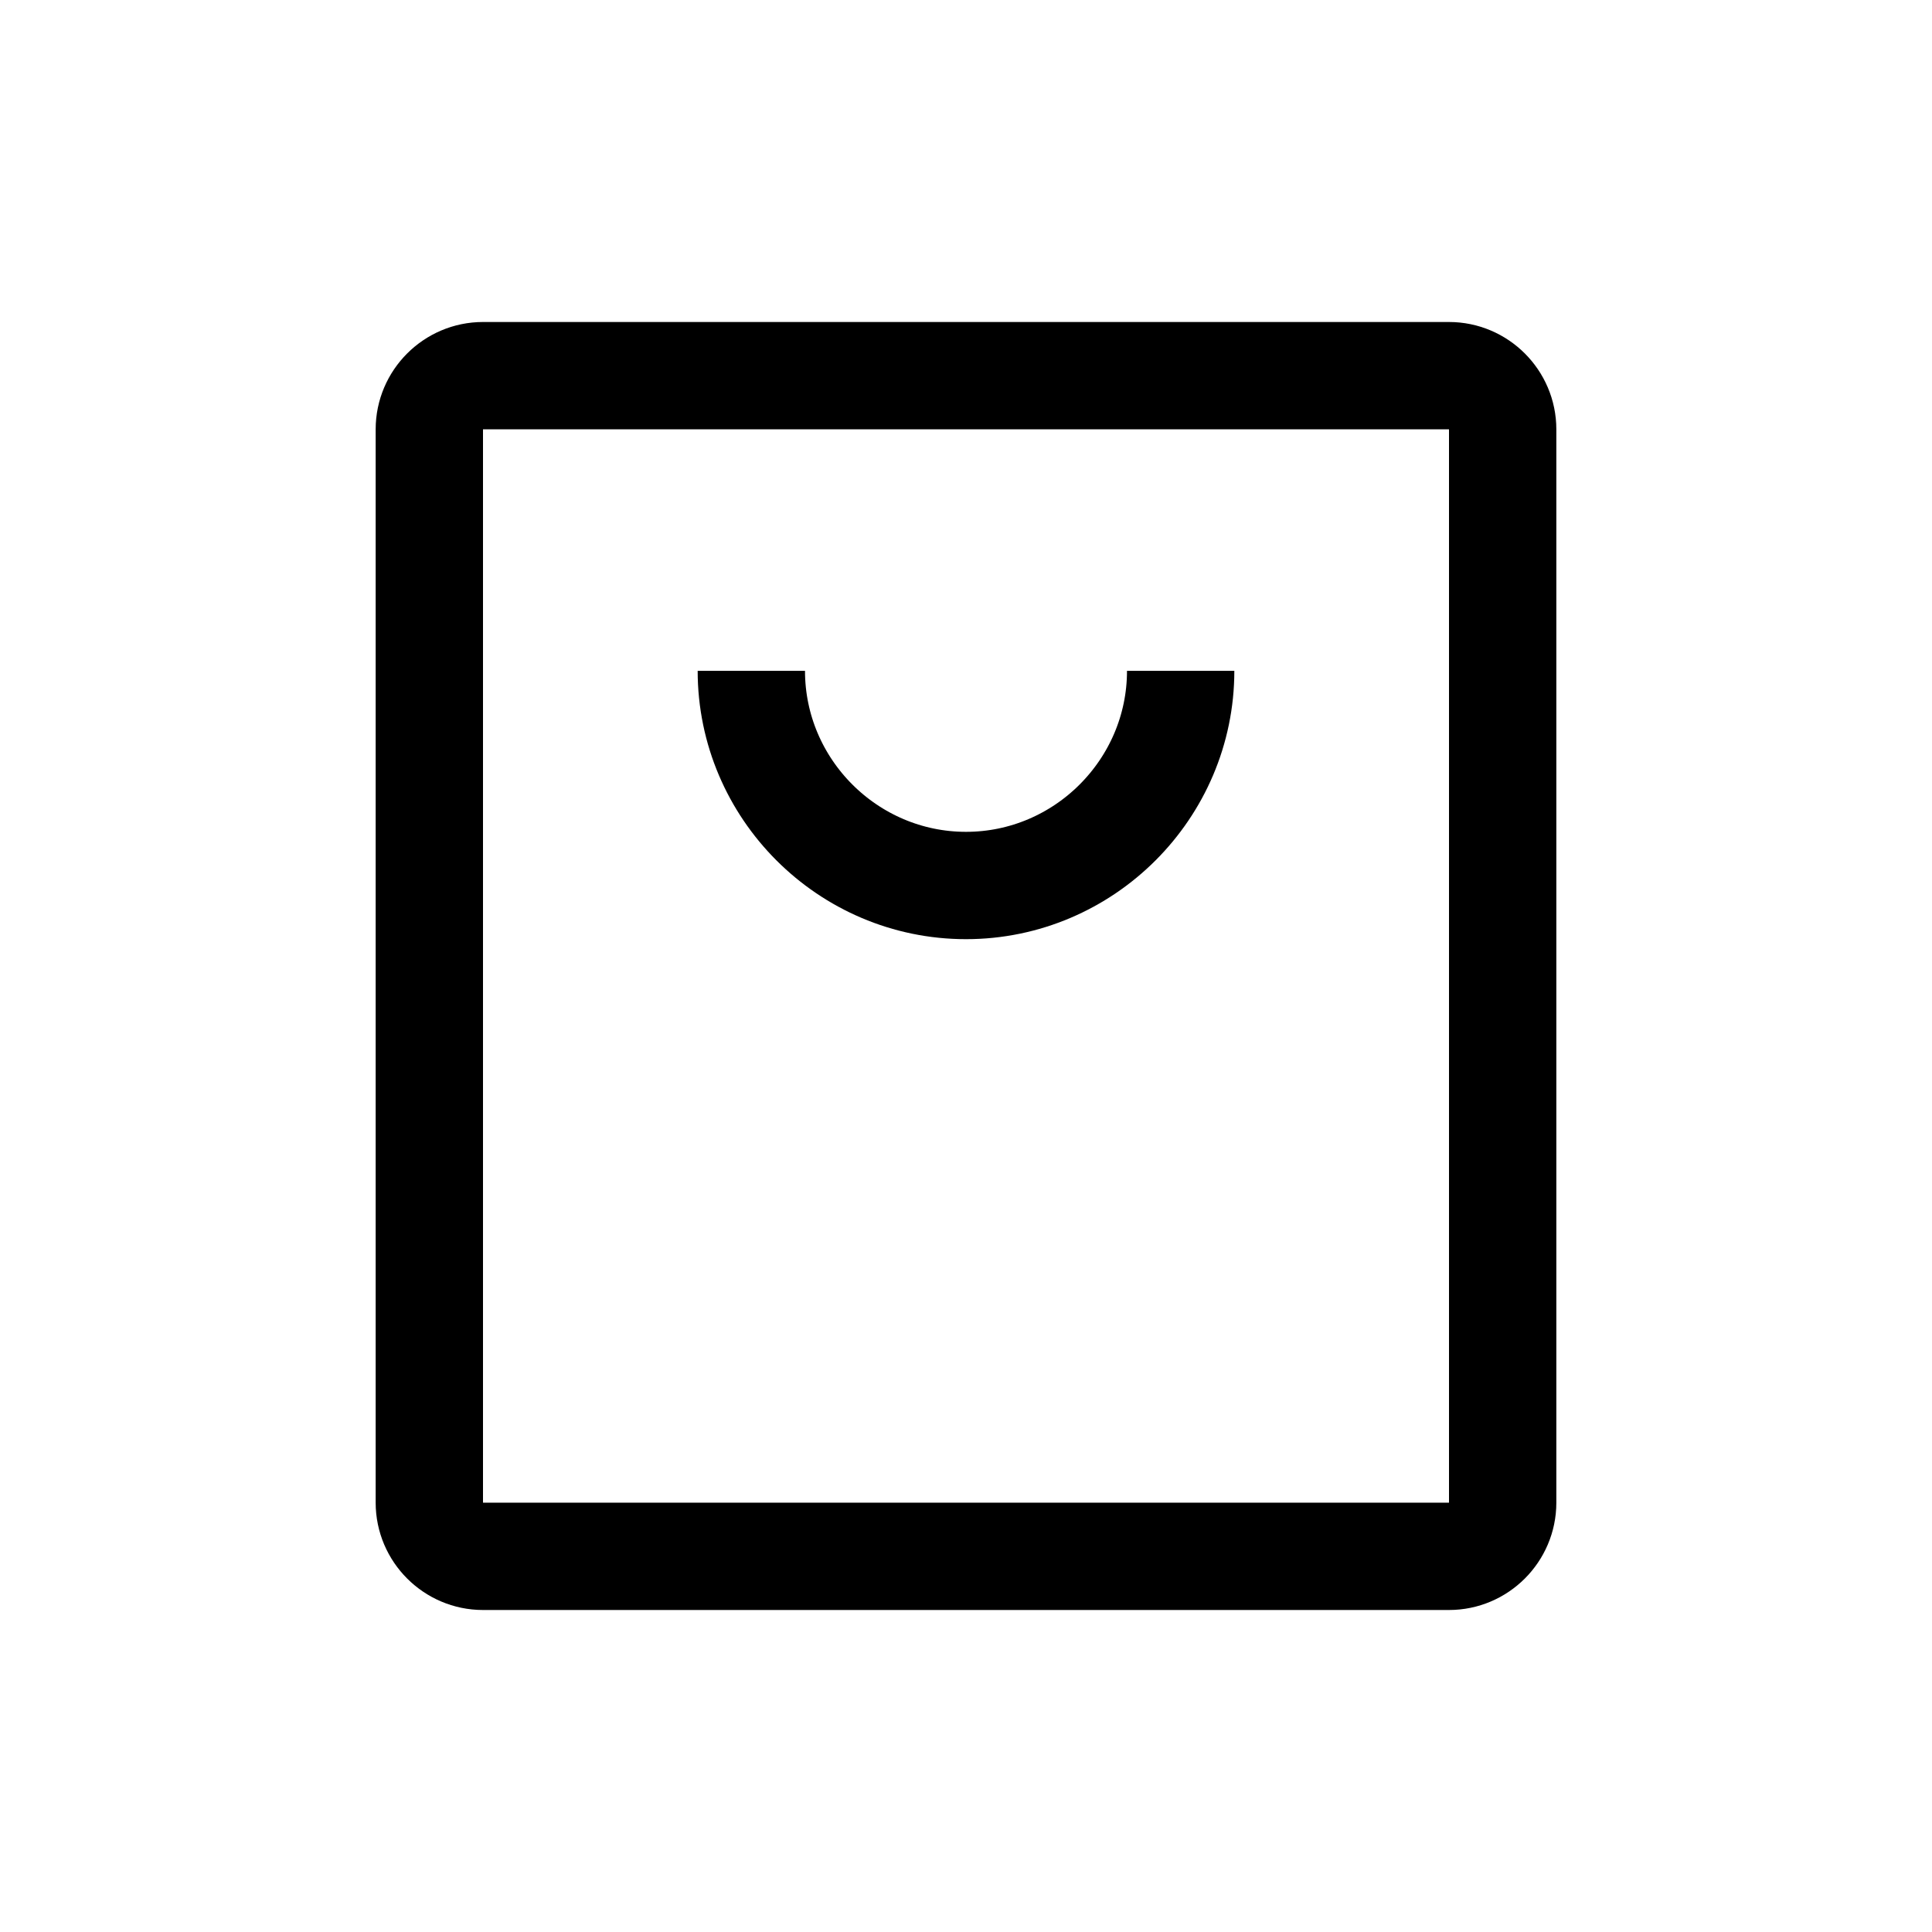
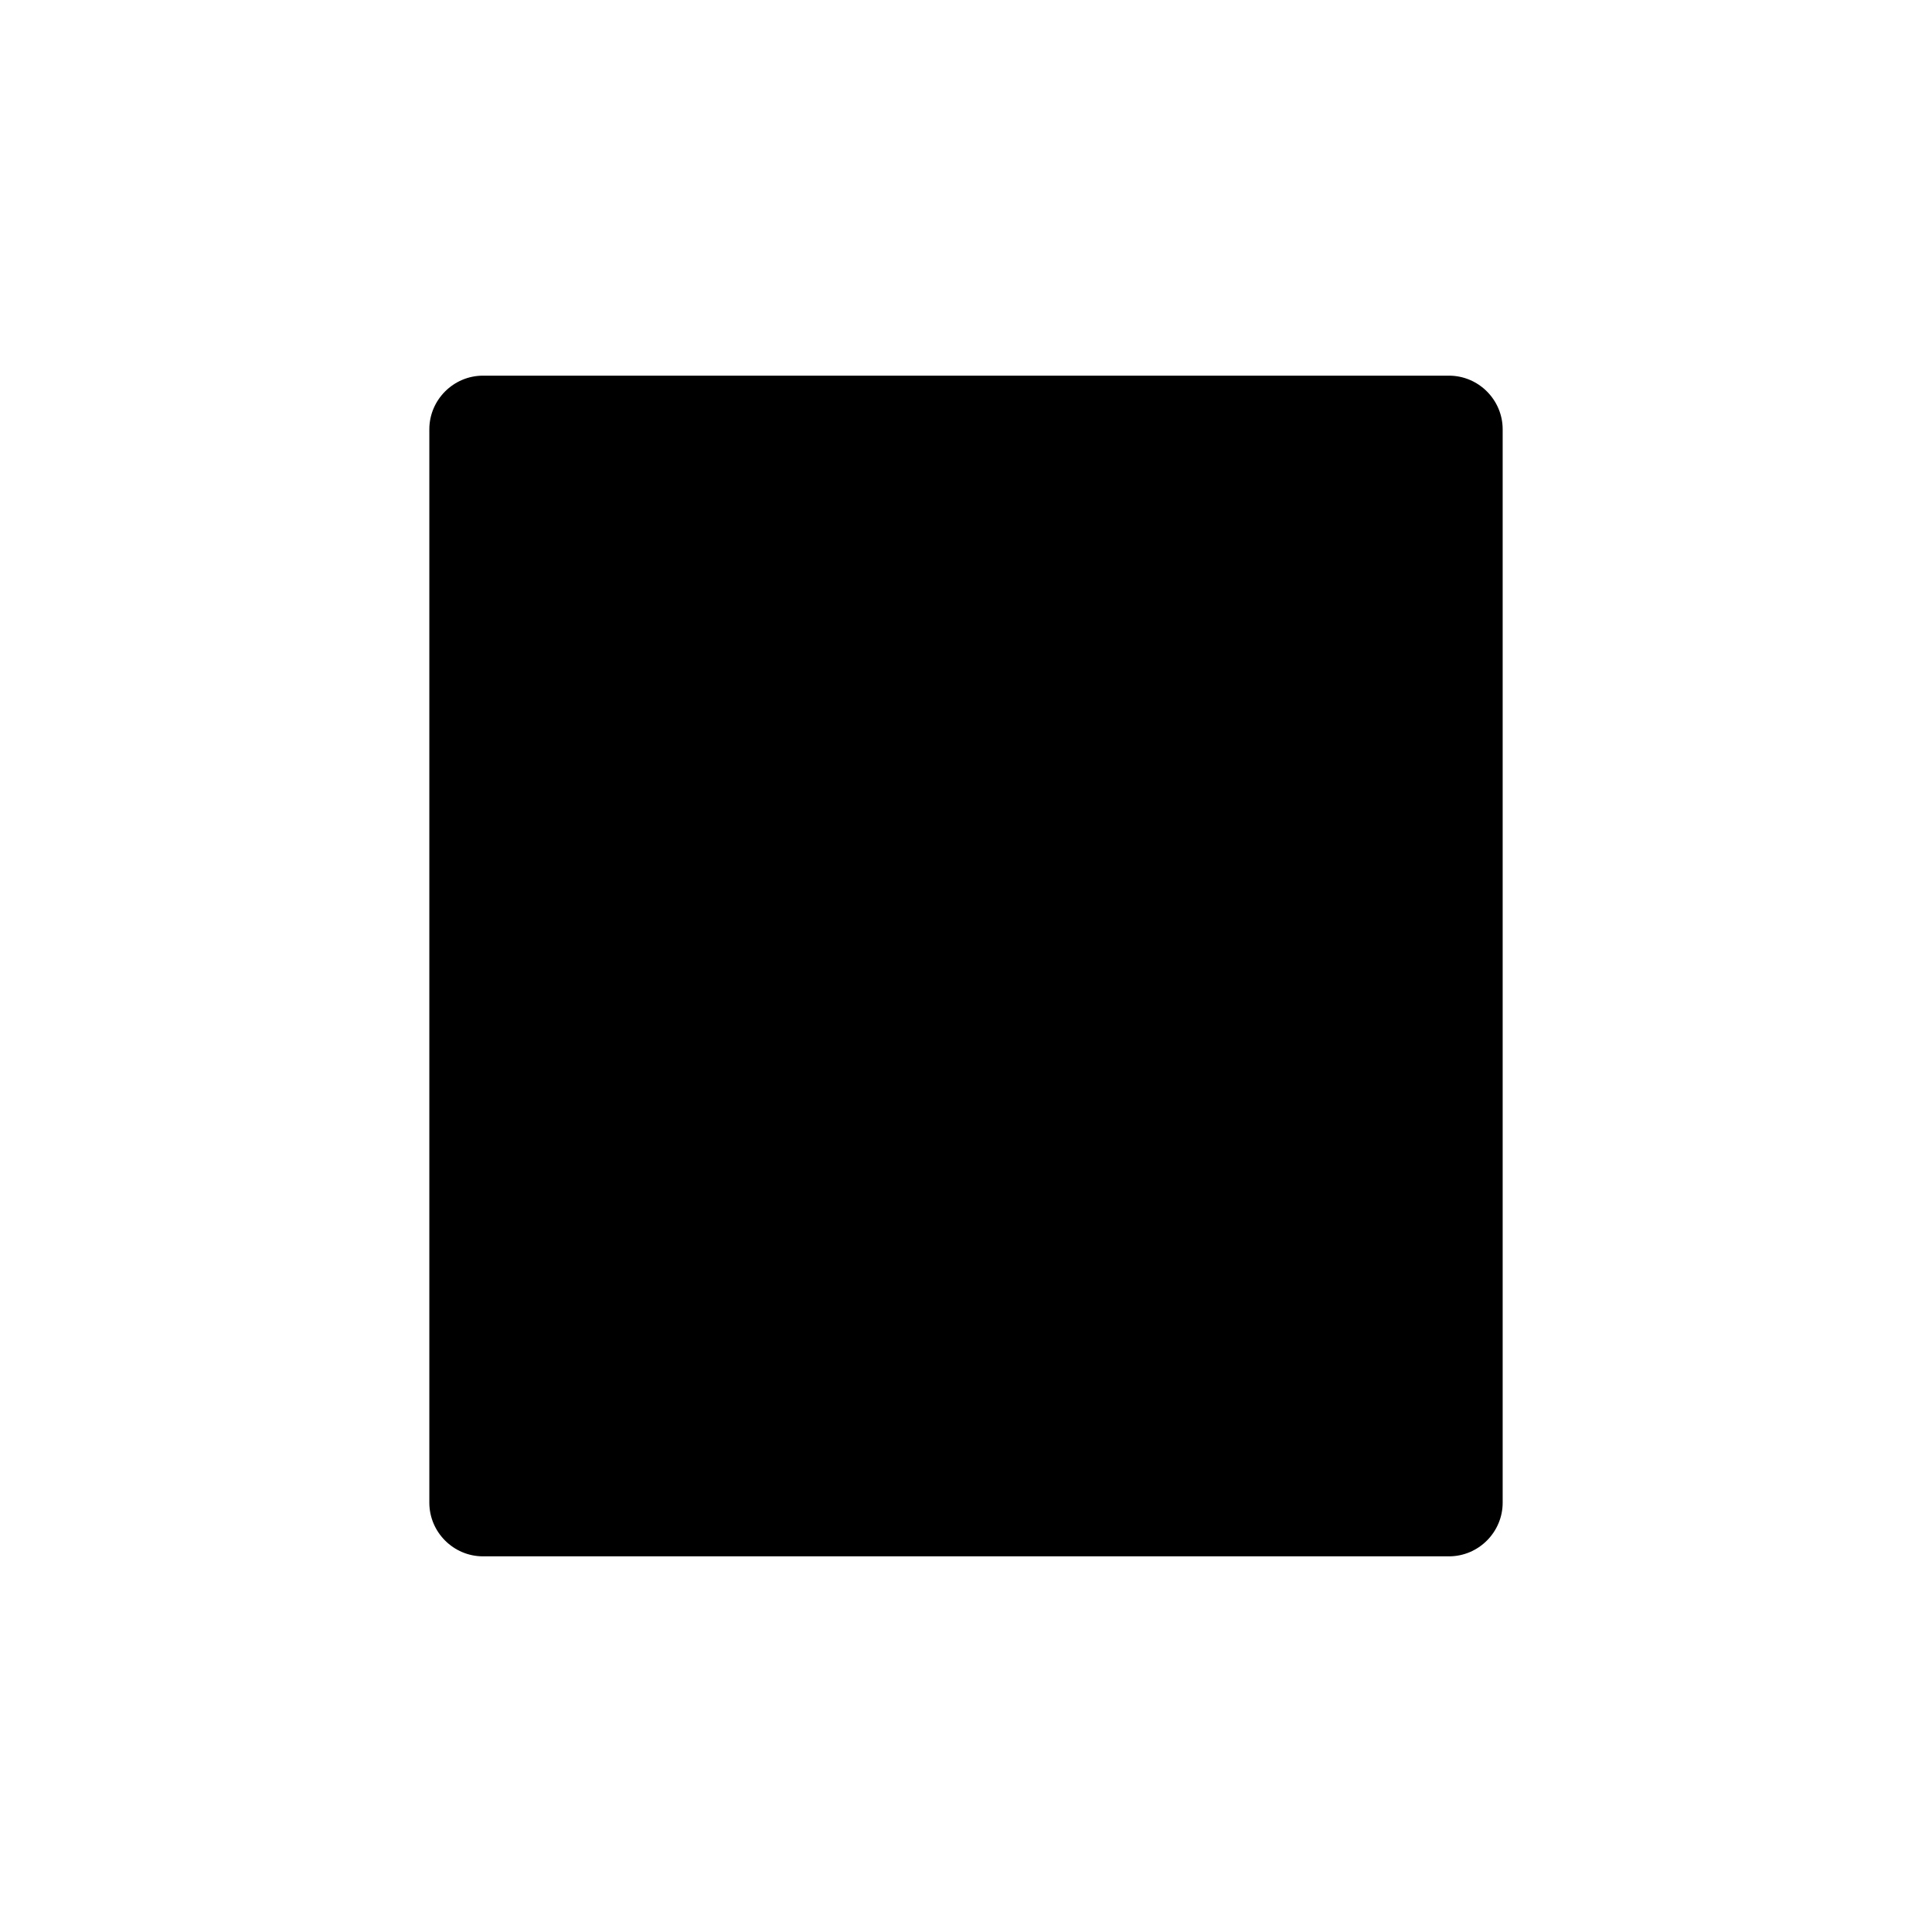
<svg xmlns="http://www.w3.org/2000/svg" version="1.1" id="图层_1" x="0px" y="0px" viewBox="0 0 72 72" style="enable-background:new 0 0 72 72;" xml:space="preserve">
-   <style type="text/css">
- 	.st0{fill:none;stroke:#000000;stroke-width:4;}
- </style>
  <g id="页面-1">
    <g id="画板" transform="translate(-995, -6496)">
      <g id="icon_x2F_软件" transform="translate(995, 6496)">
-         <path id="矩形" class="st0" d="M18,14h36c1.1,0,2,0.9,2,2v40c0,1.1-0.9,2-2,2H18c-1.1,0-2-0.9-2-2V16C16,14.9,16.9,14,18,14z" />
+         <path id="矩形" class="st0" fill="#000000" d="M18,14h36c1.1,0,2,0.9,2,2v40c0,1.1-0.9,2-2,2H18c-1.1,0-2-0.9-2-2V16C16,14.9,16.9,14,18,14z" />
        <path id="路径" class="st0" d="M44,25L44,25c0,4.4-3.6,8-8,8s-8-3.6-8-8l0,0l0,0" />
      </g>
    </g>
  </g>
</svg>
